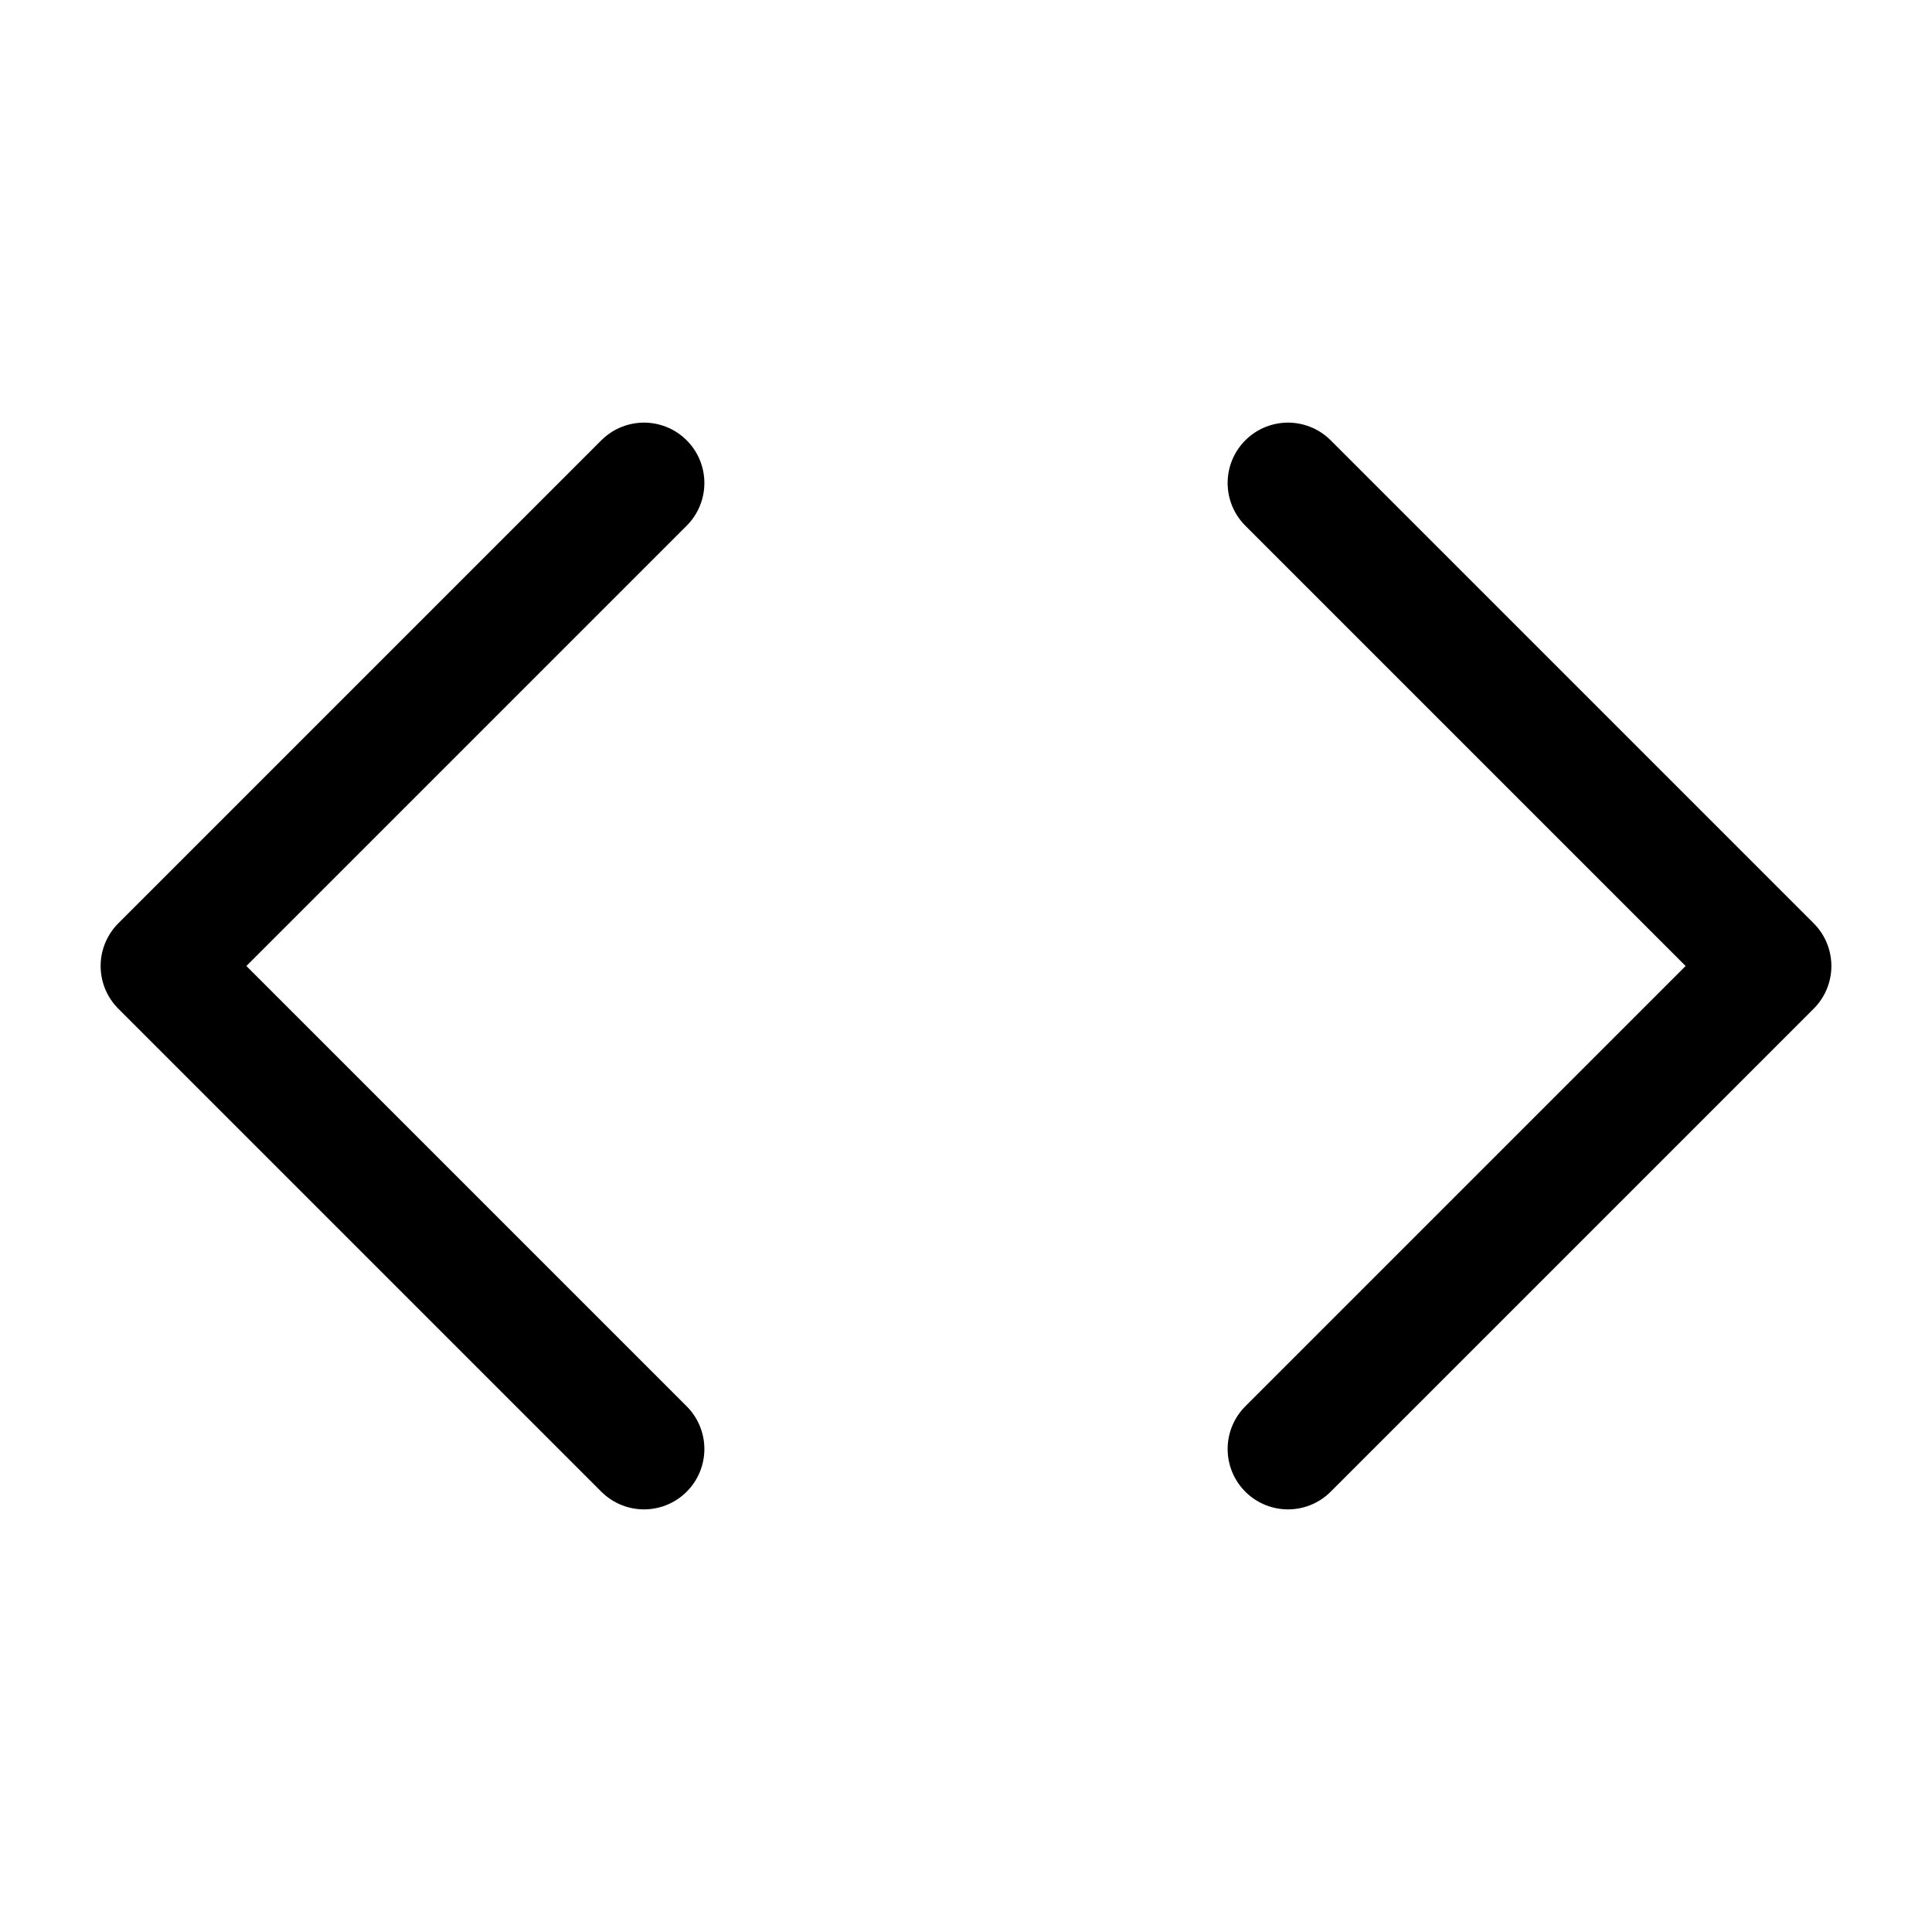
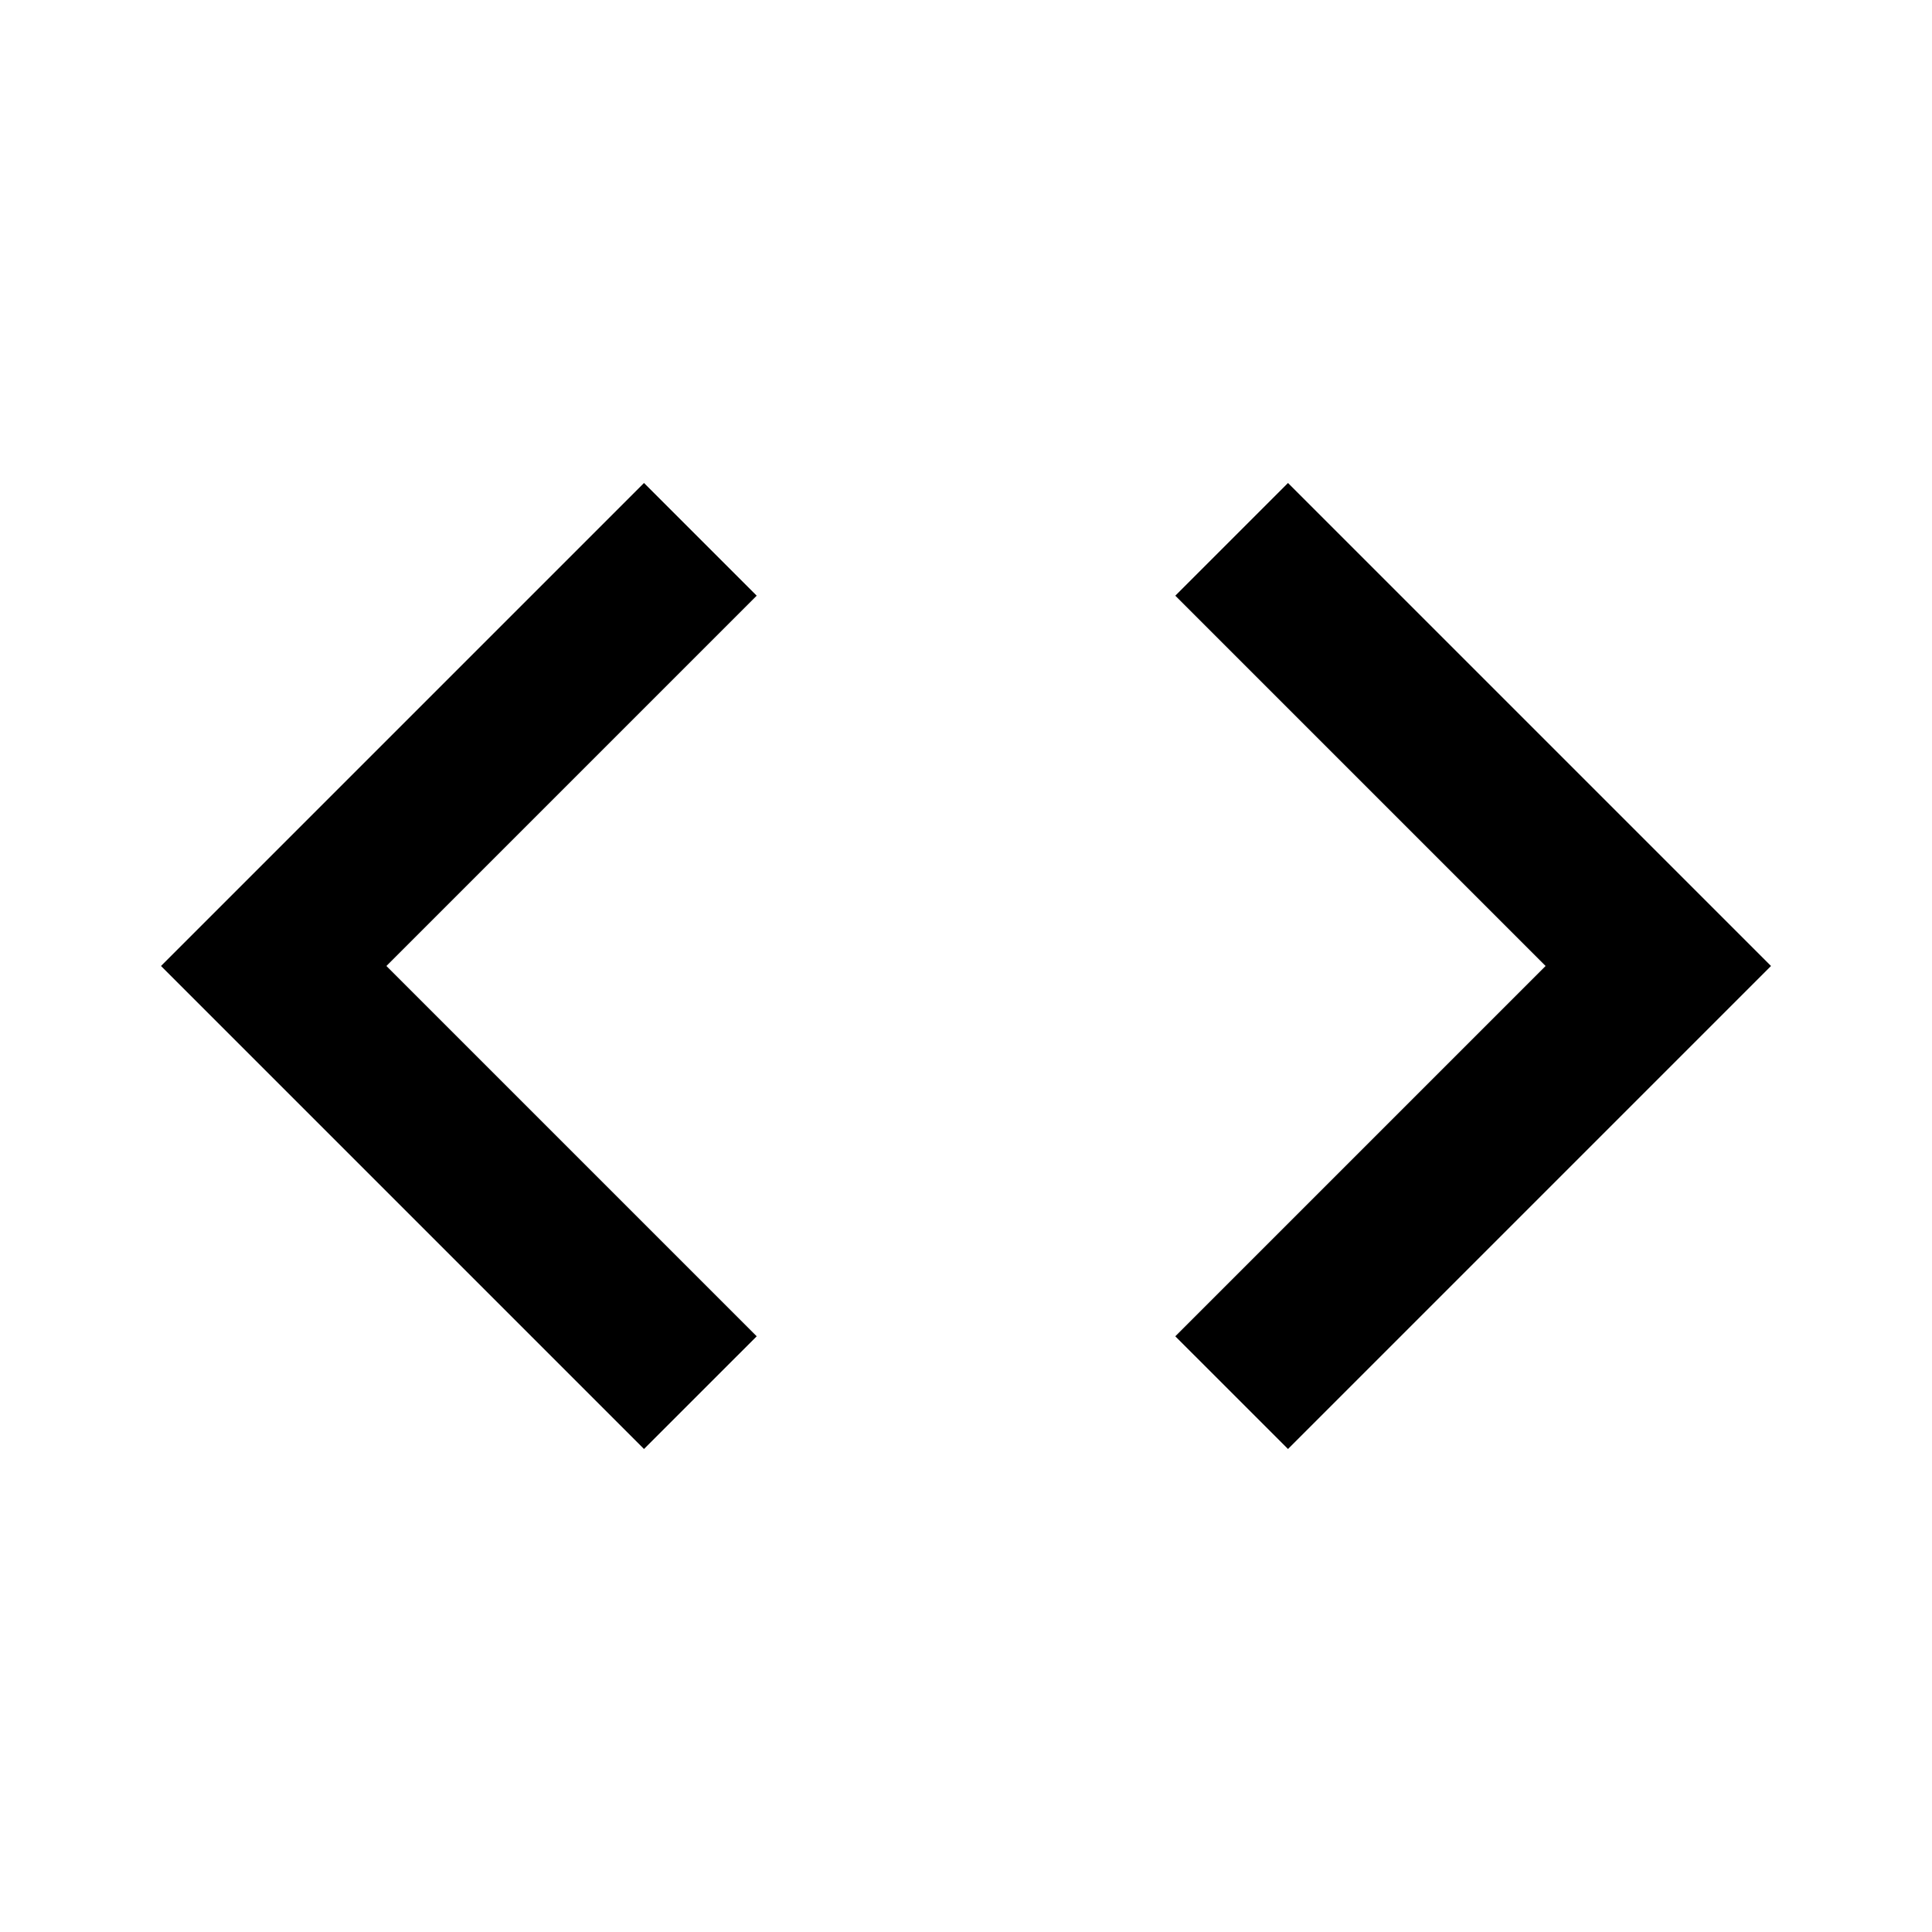
- <svg xmlns="http://www.w3.org/2000/svg" width="24" height="24" viewBox="0 0 24 24" fill="none" stroke="currentColor" stroke-width="1.5" stroke-linecap="round" stroke-linejoin="round" class="feather feather-code">
-   <polyline points="16 18 22 12 16 6" />
-   <polyline points="8 6 2 12 8 18" />
+ <svg xmlns="http://www.w3.org/2000/svg" height="24px" viewBox="0 0 24 24" width="24px" fill="#000000">
+   <path d="M0 0h24v24H0V0z" fill="none" />
+   <path d="M9.4 16.6L4.8 12l4.6-4.6L8 6l-6 6 6 6 1.4-1.4zm5.2 0l4.6-4.6-4.6-4.6L16 6l6 6-6 6-1.4-1.4z" />
</svg>
